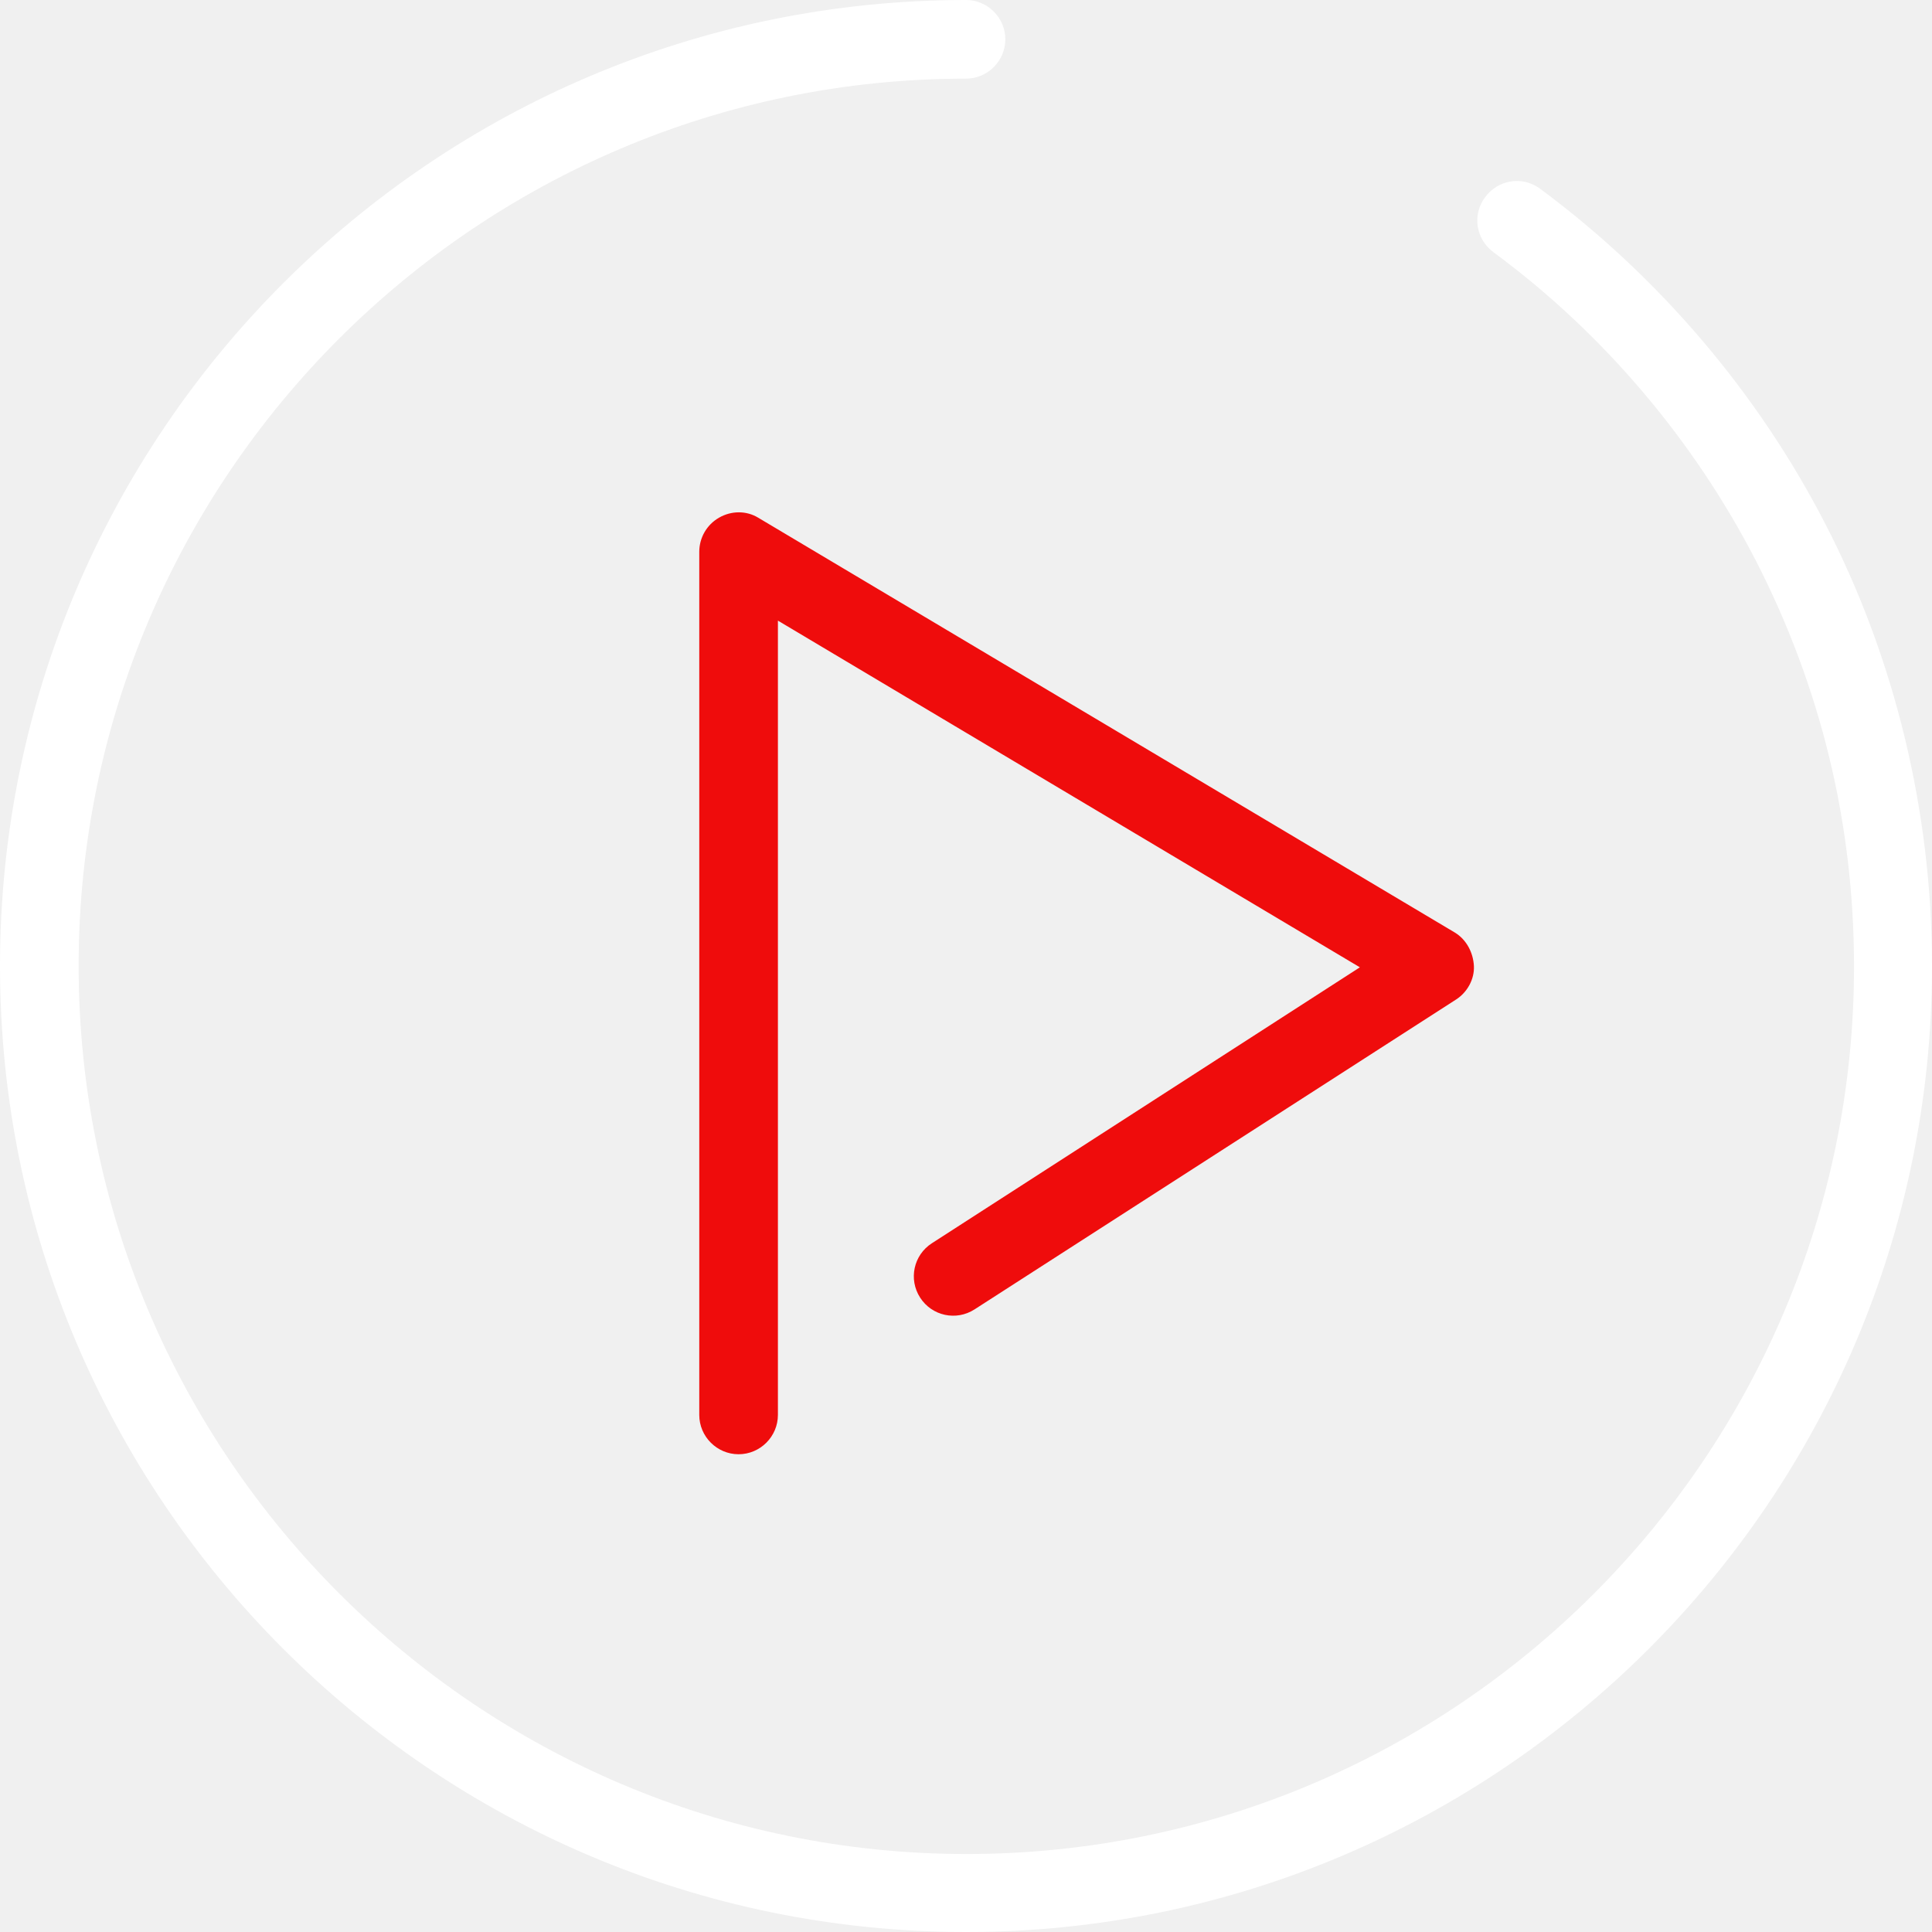
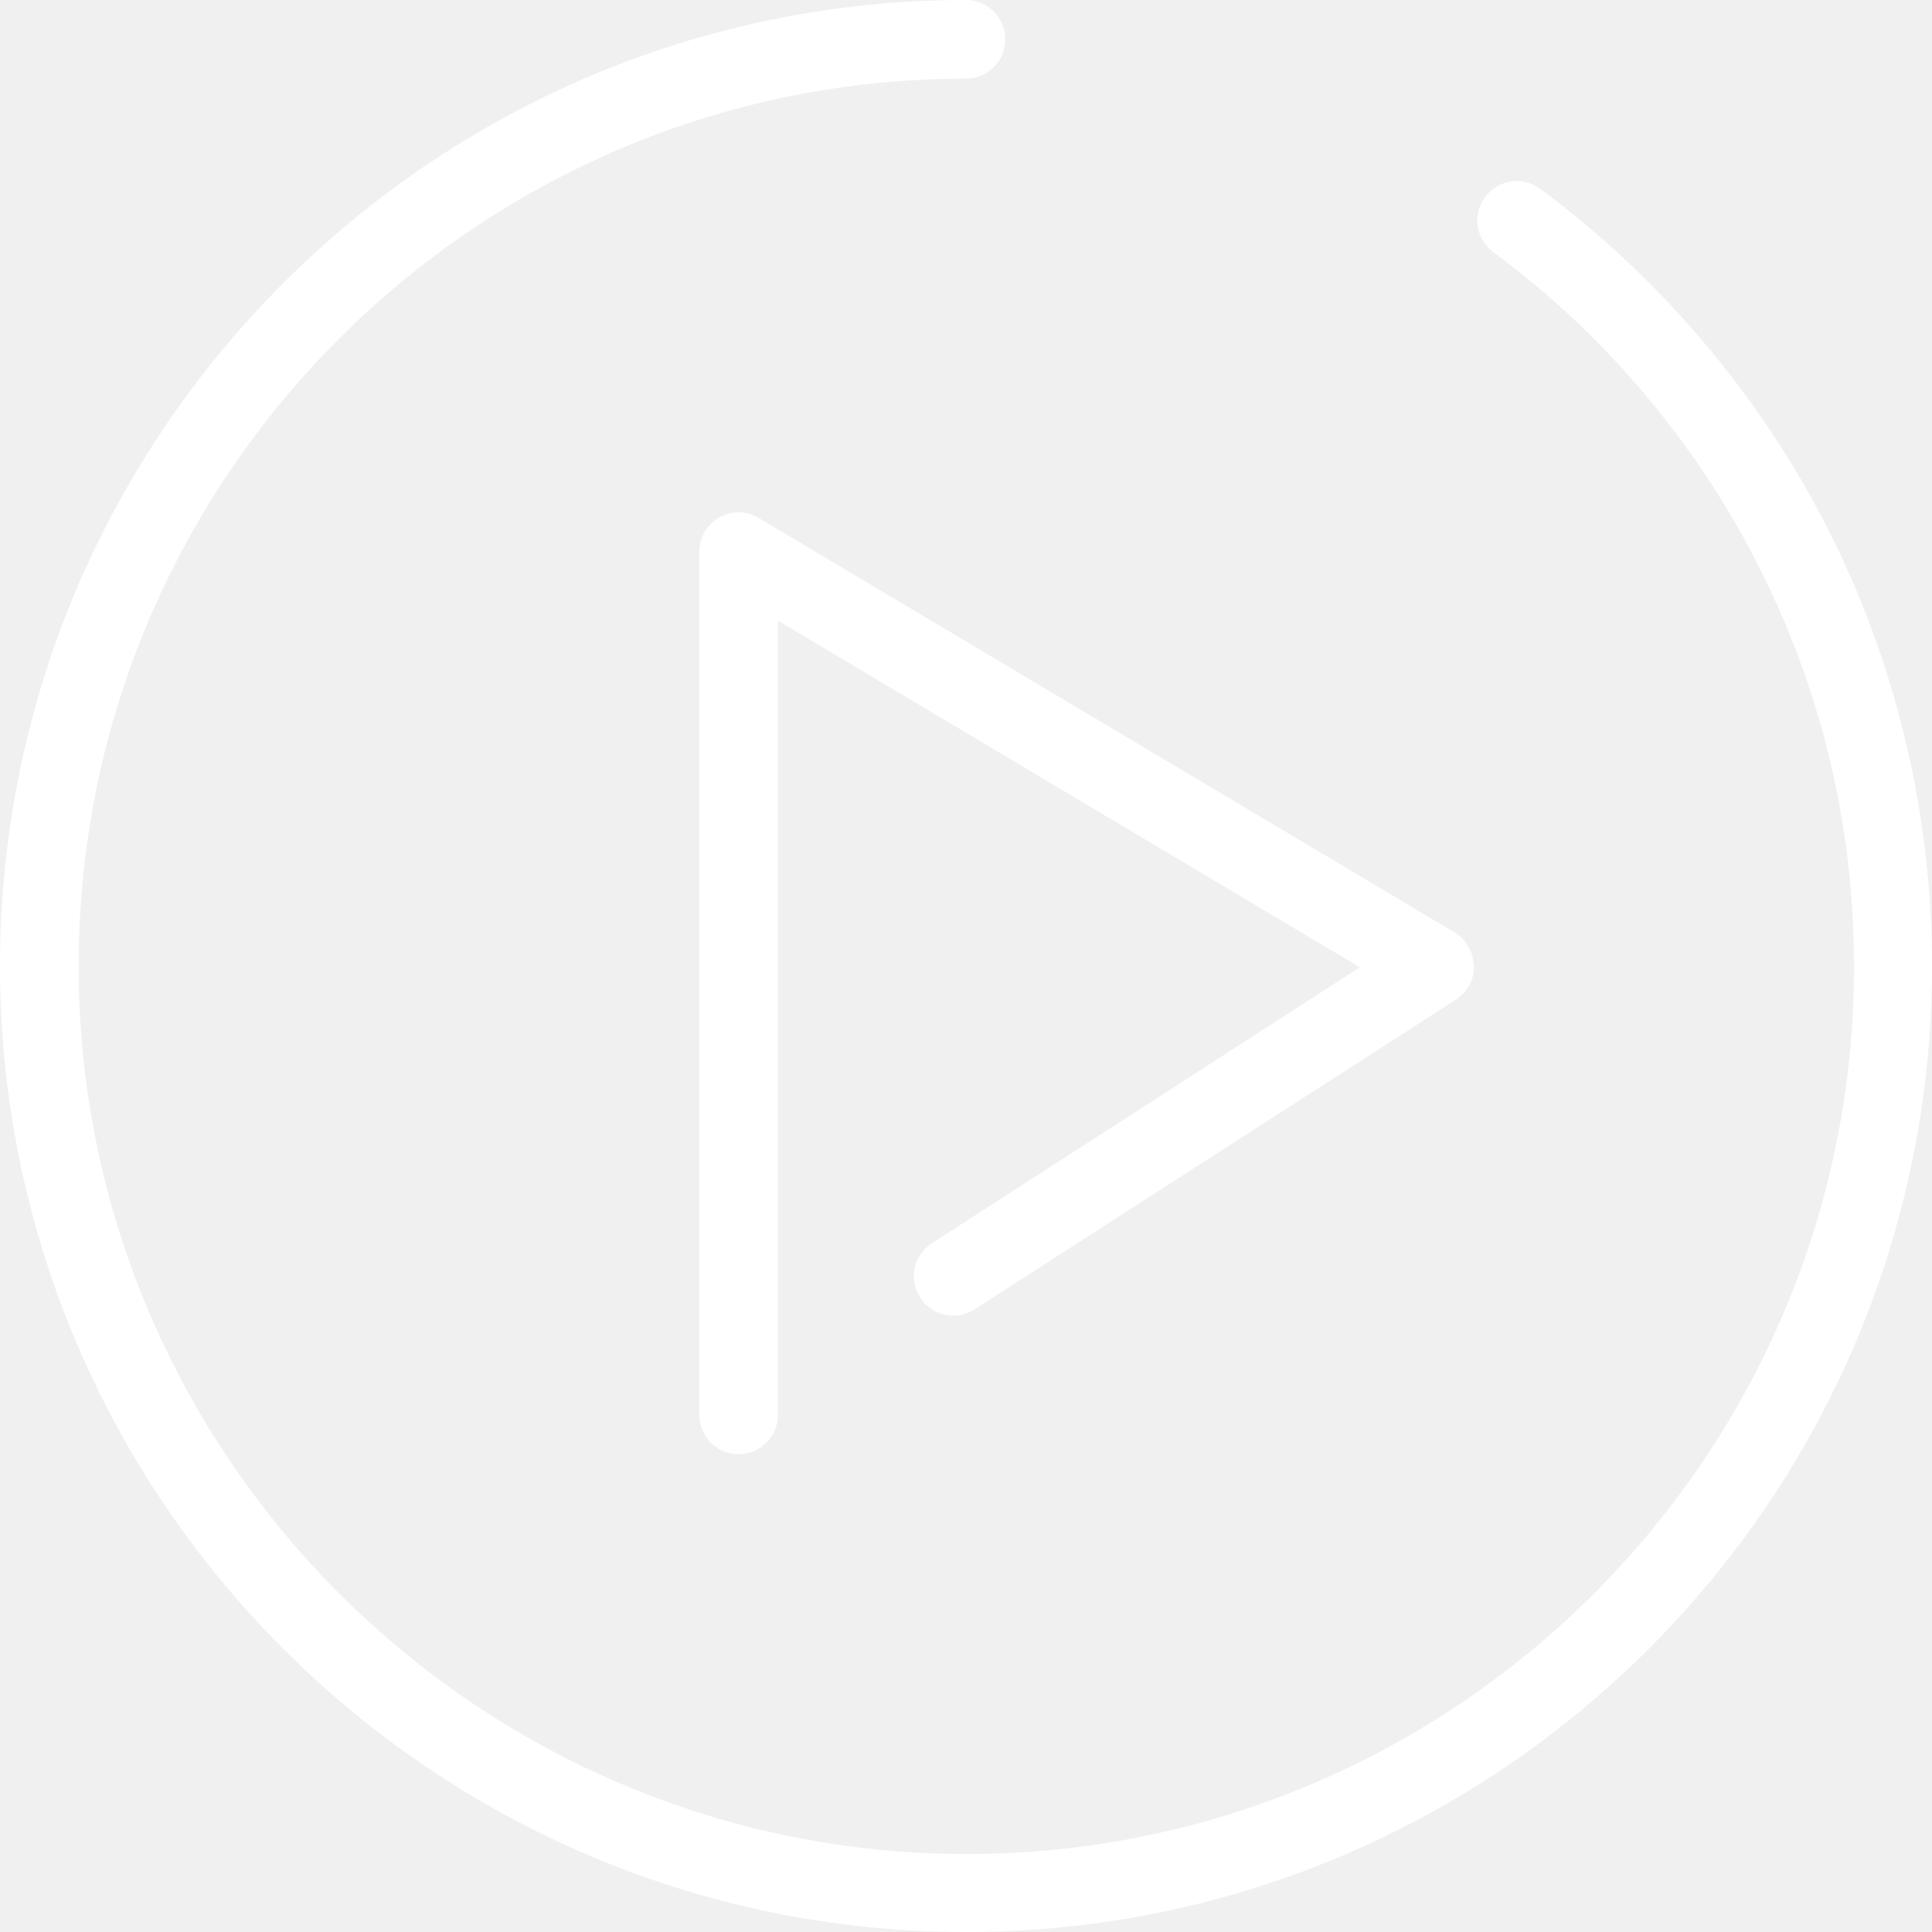
<svg xmlns="http://www.w3.org/2000/svg" version="1.1" id="Capa_1" x="0px" y="0px" viewBox="0 0 294.8 294.8" style="enable-background:new 0 0 294.8 294.8;" xml:space="preserve">
  <style type="text/css">
	.st0{fill:#FFFFFF;}
- 	.st1{fill:#EF0C0C;}
</style>
  <g>
    <path class="st0" d="M278.5,79.9c-10.3-20-25.4-37.7-43.5-51.1c-2.7-2-6.4-1.4-8.4,1.3s-1.4,6.4,1.3,8.4c16.7,12.3,30.5,28.6,40,47   c9.9,19.3,15,40.1,15,62c0,74.7-60.8,135.4-135.4,135.4S12,222.1,12,147.4S72.8,12,147.4,12c3.3,0,6-2.7,6-6s-2.7-6-6-6   C66.1,0,0,66.1,0,147.4s66.1,147.4,147.4,147.4s147.4-66.1,147.4-147.4C294.8,124,289.2,100.6,278.5,79.9z" />
-     <path class="st1" d="M109.7,79c-1.9,1.1-3,3.1-3,5.2v131.7c0,3.3,2.7,6,6,6s6-2.7,6-6V94.7l88.8,52.9l-65.3,42.1   c-2.8,1.8-3.6,5.5-1.8,8.3s5.5,3.6,8.3,1.8l73.5-47.3c1.7-1.1,2.8-3.1,2.7-5.1s-1.1-4-2.9-5.1L115.7,79   C113.9,77.9,111.6,77.9,109.7,79z" />
+     <path class="st0" d="M109.7,79c-1.9,1.1-3,3.1-3,5.2v131.7c0,3.3,2.7,6,6,6s6-2.7,6-6V94.7l88.8,52.9l-65.3,42.1   c-2.8,1.8-3.6,5.5-1.8,8.3c1.8,2.8,5.5,3.6,8.3,1.8l73.5-47.3c1.7-1.1,2.8-3.1,2.7-5.1s-1.1-4-2.9-5.1L115.7,79   C113.9,77.9,111.6,77.9,109.7,79z" />
  </g>
</svg>
